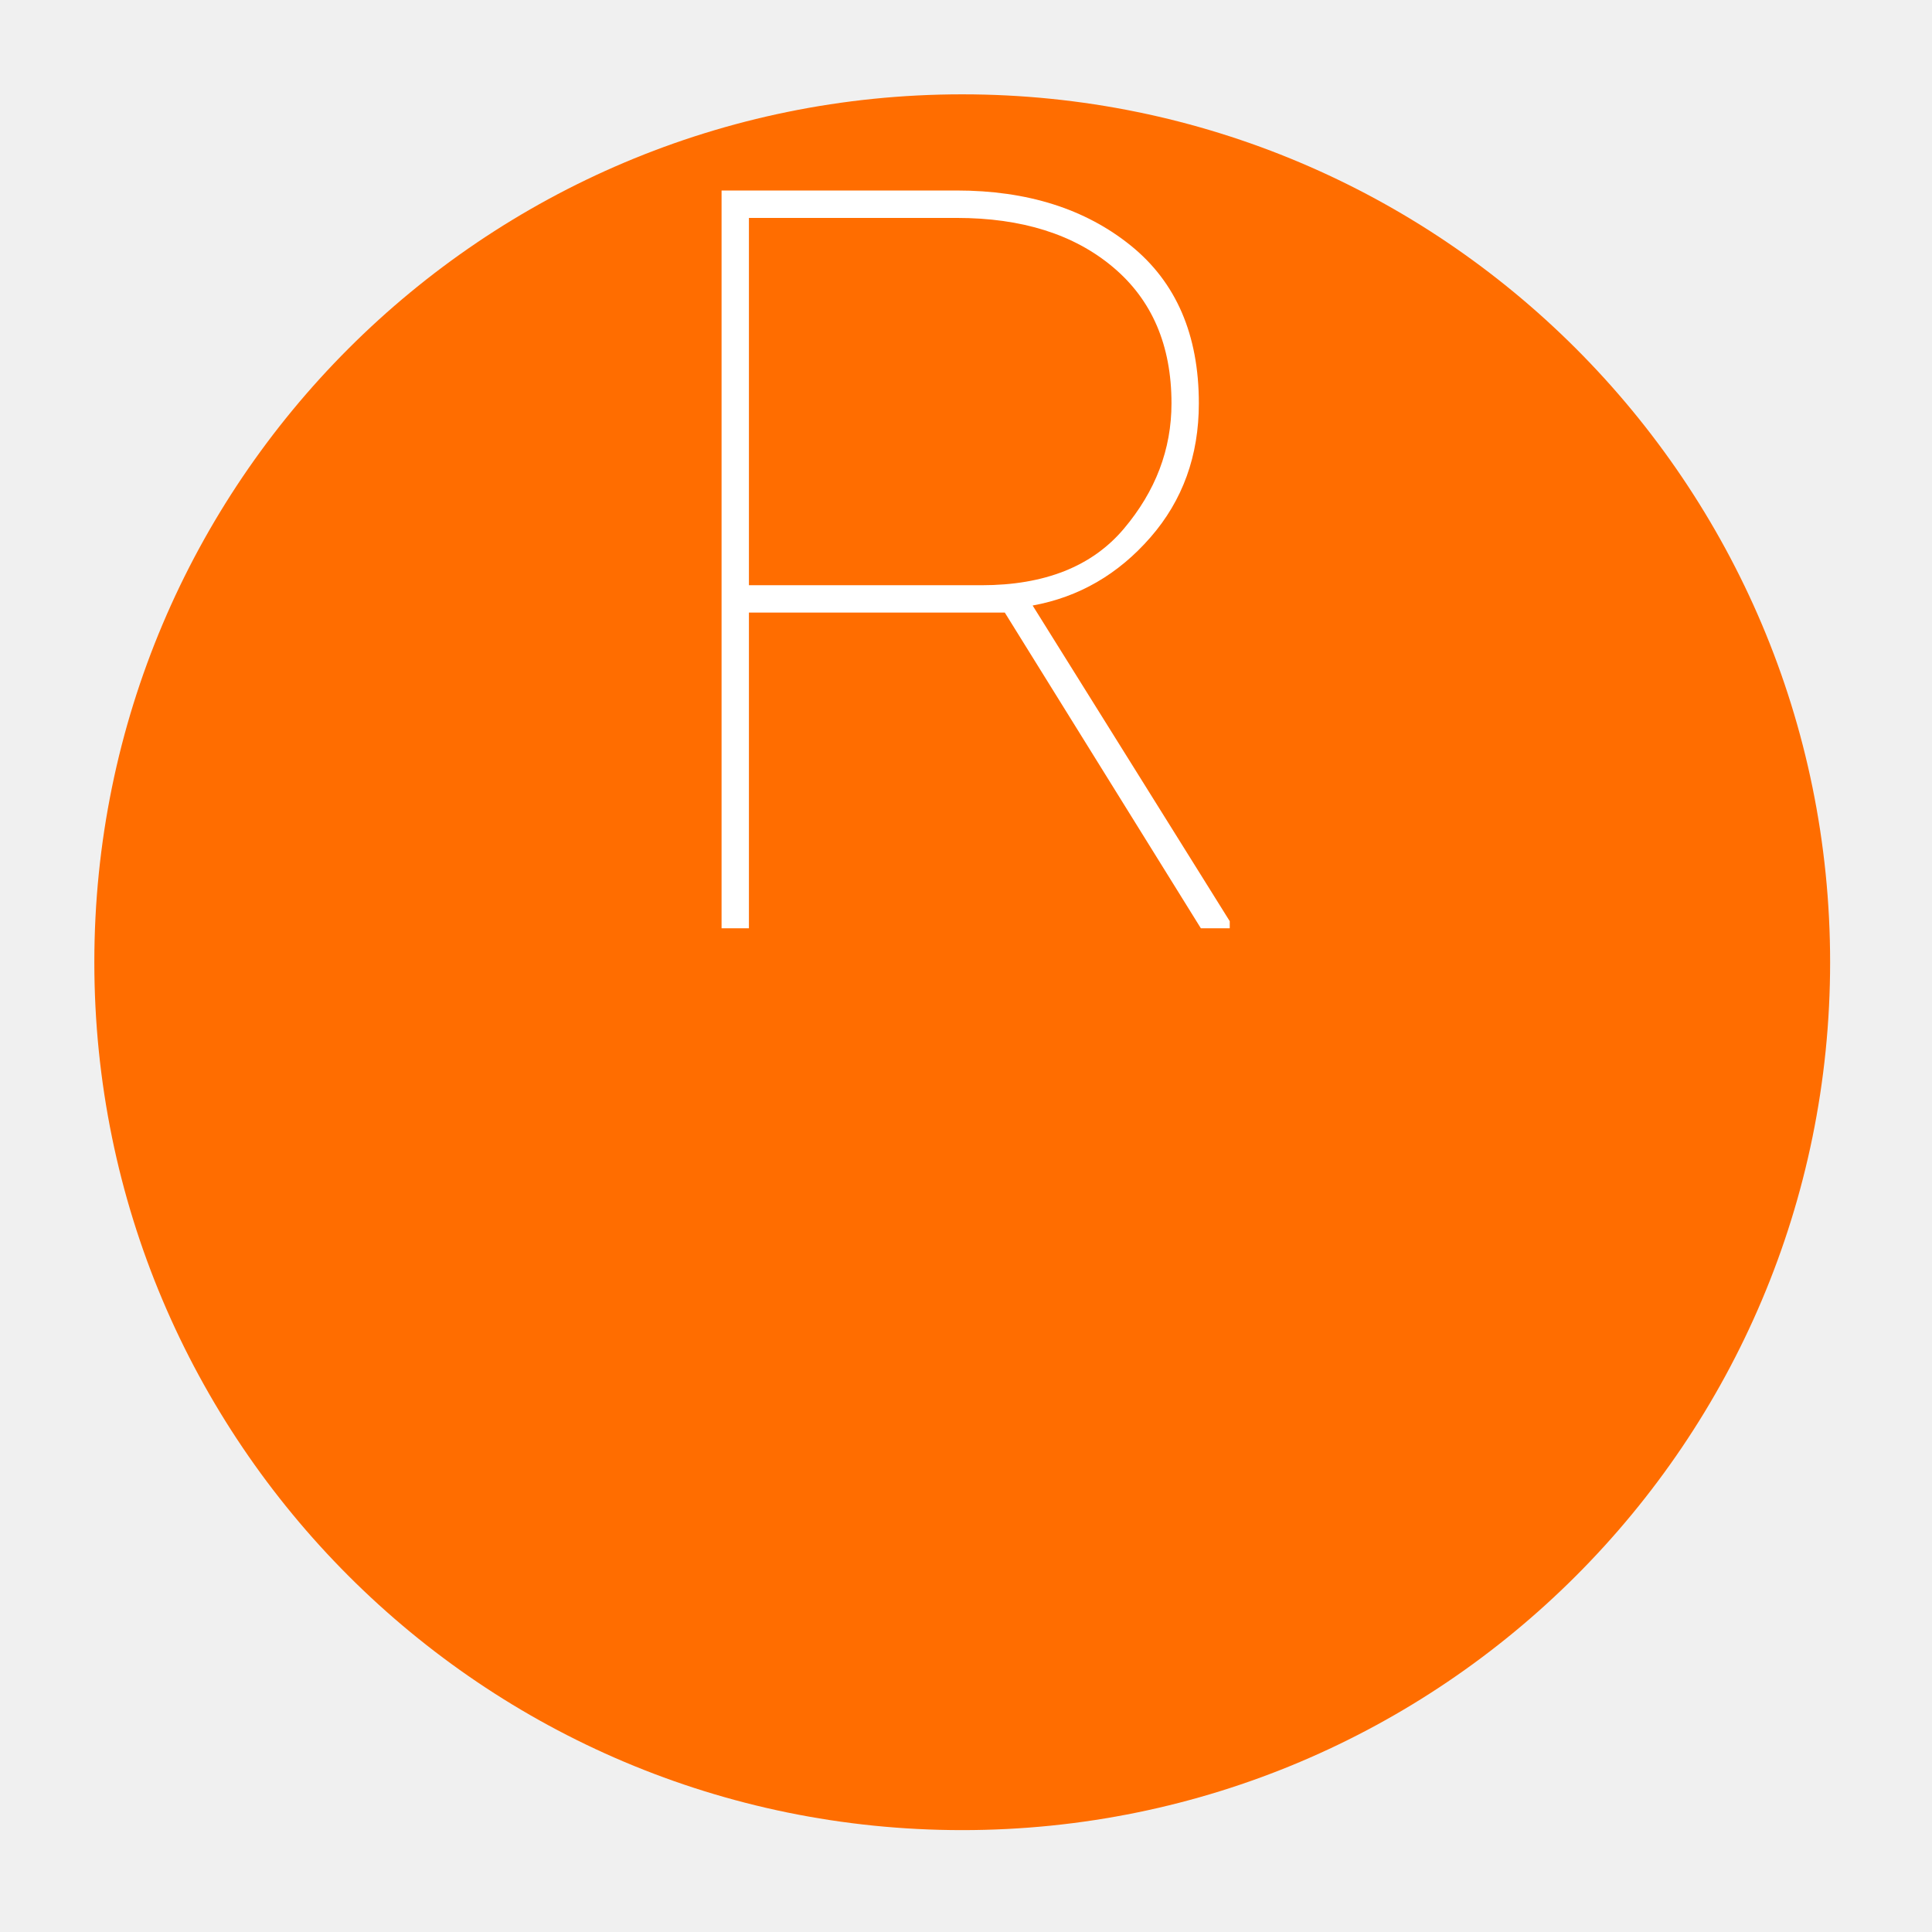
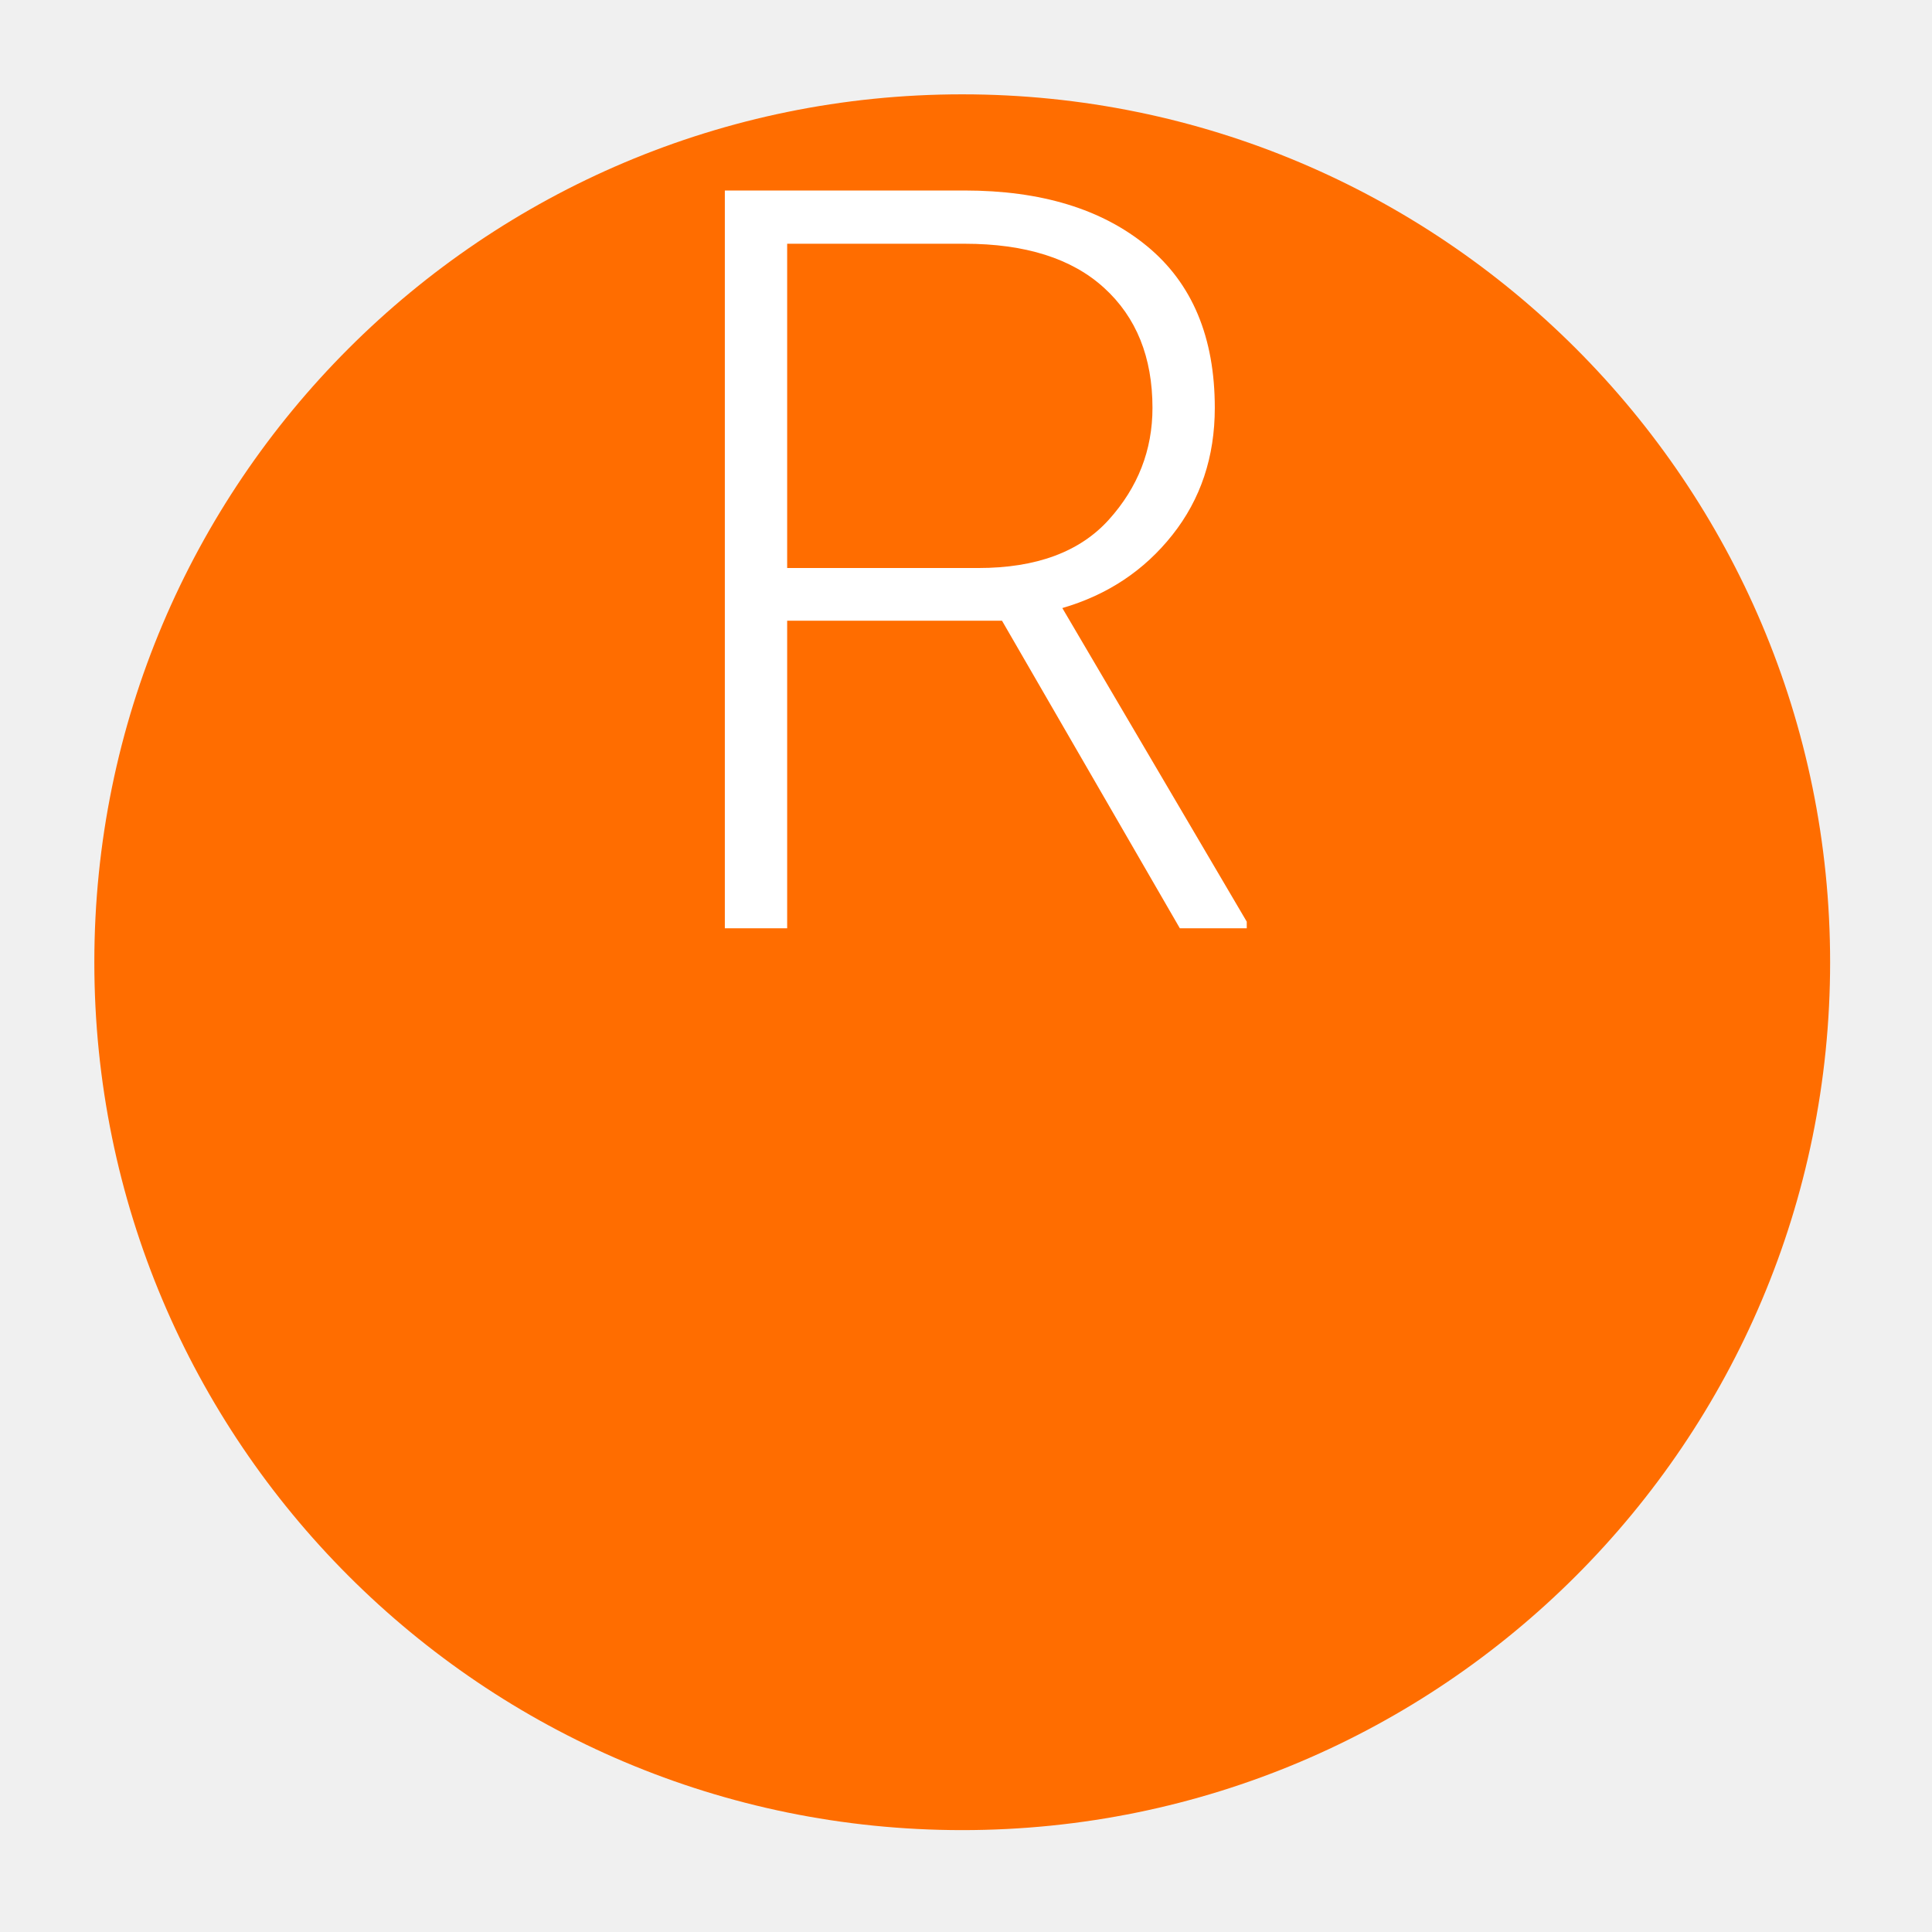
<svg xmlns="http://www.w3.org/2000/svg" width="532" height="532" viewBox="0 0 512 512">
  <circle cx="255" cy="255" r="230" fill="#ff6d00" />
-   <text x="255" y="246" alignment-baseline="central" text-anchor="middle" fill="#fff" font-size="275" font-weight="100" font-family="Roboto">R</text>
+   <text x="255" y="246" alignment-baseline="central" text-anchor="middle" fill="#fff" font-size="275" font-weight="300" font-family="Roboto">R</text>
</svg>
